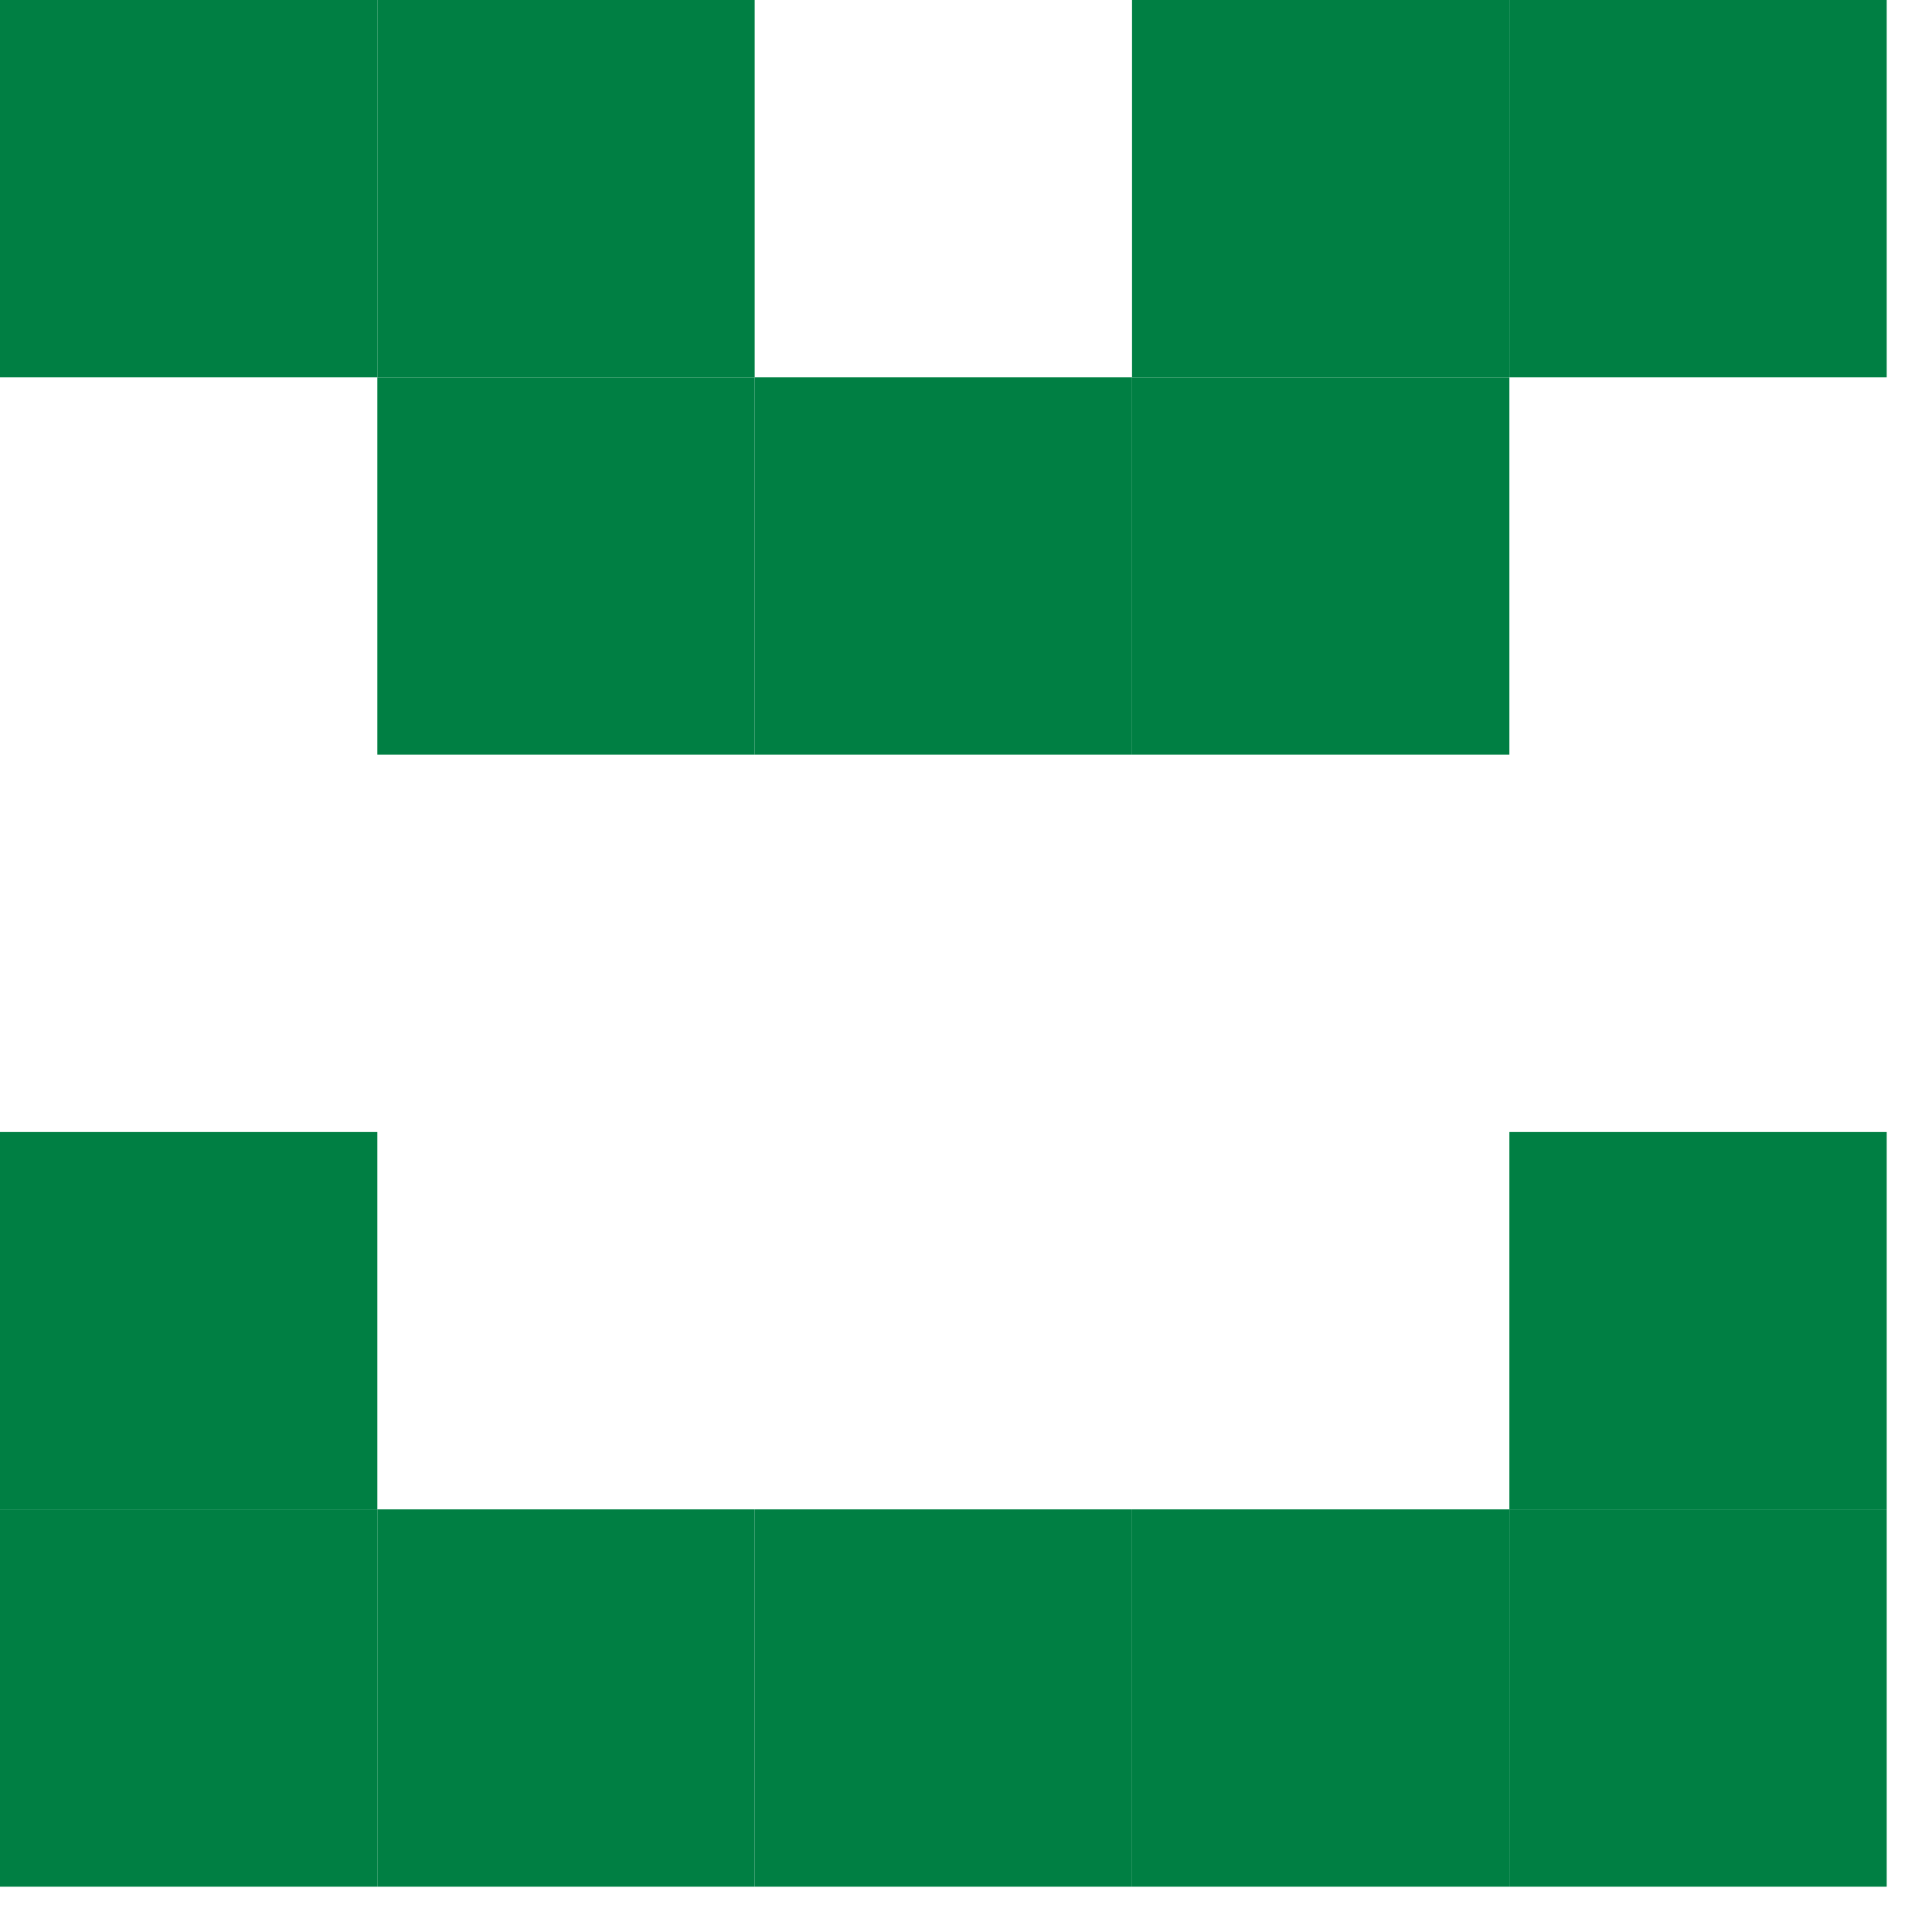
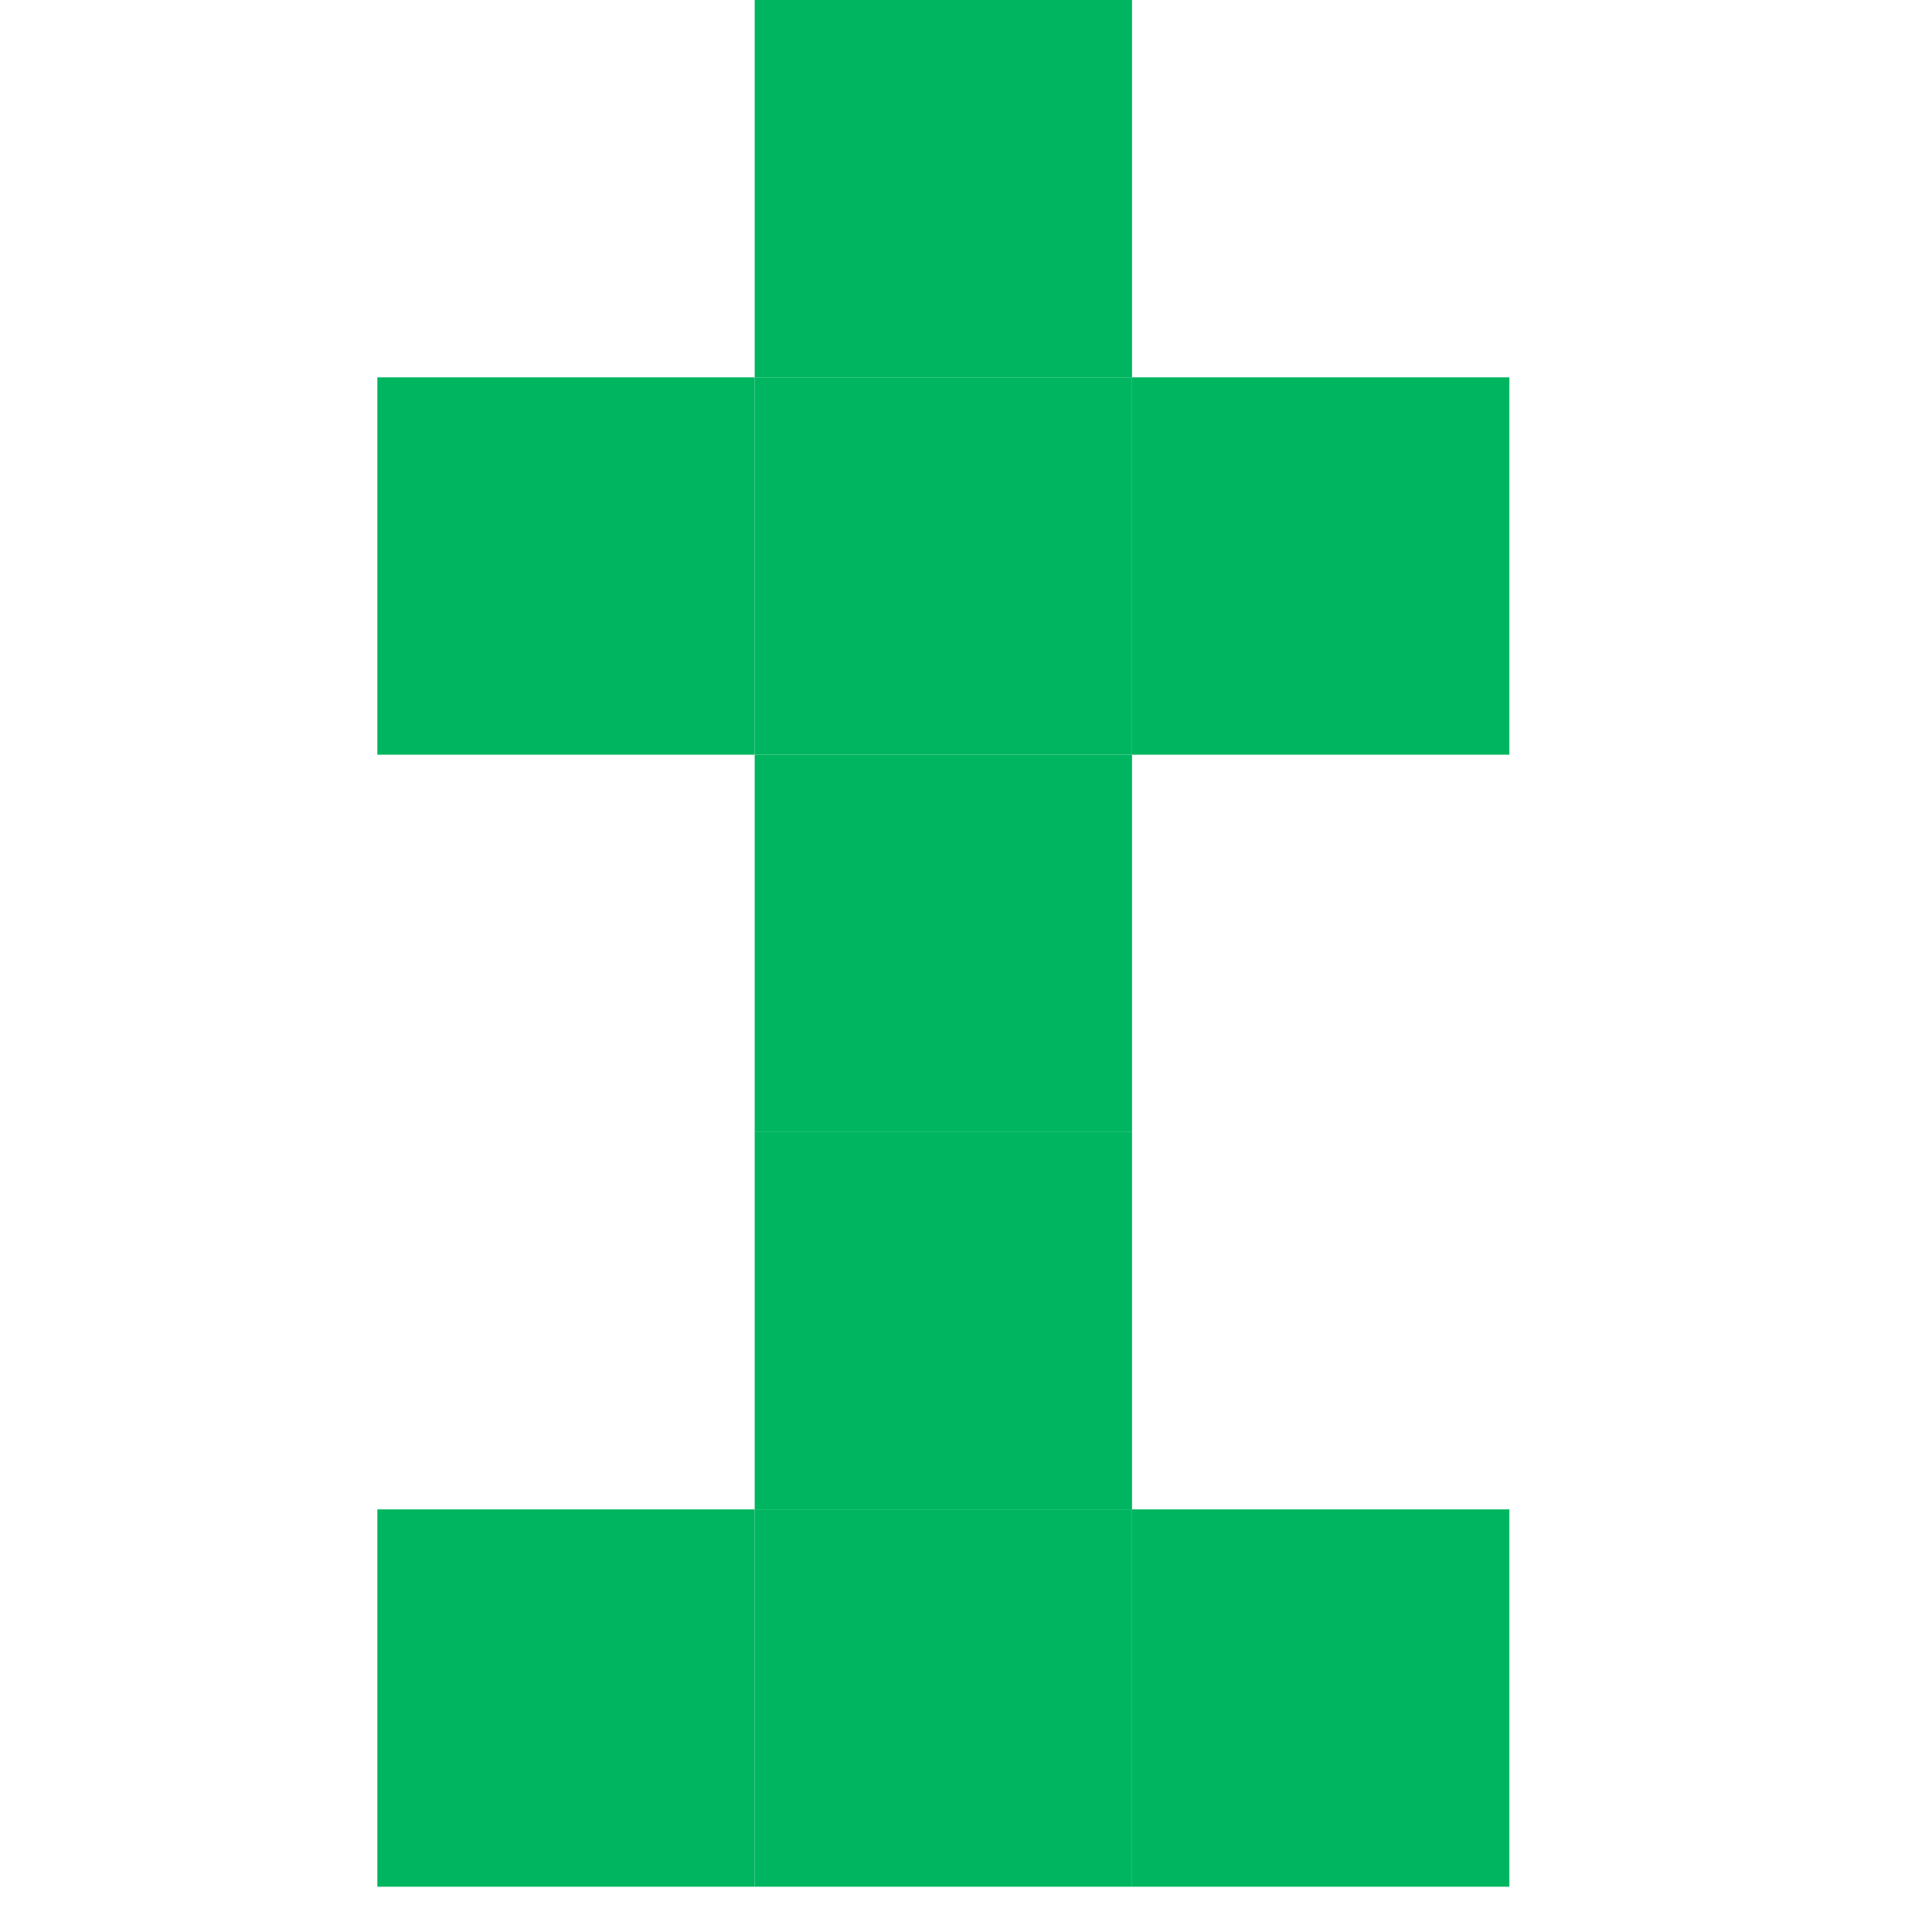
<svg xmlns="http://www.w3.org/2000/svg" id="example-identicon-44-svg" width="128" height="128" viewbox="0 0 128 128">
  <g>
-     <rect x="0" y="0" width="25" height="25" fill="#007f43" />
-     <rect x="25" y="0" width="25" height="25" fill="#007f43" />
-     <rect x="50" y="0" width="25" height="25" fill="none" />
-     <rect x="75" y="0" width="25" height="25" fill="#007f43" />
-     <rect x="100" y="0" width="25" height="25" fill="#007f43" />
+     <rect x="0" y="0" width="25" height="25" fill="none" />
+     <rect x="25" y="0" width="25" height="25" fill="none" />
+     <rect x="50" y="0" width="25" height="25" fill="#00b560" />
+     <rect x="75" y="0" width="25" height="25" fill="none" />
+     <rect x="100" y="0" width="25" height="25" fill="none" />
    <rect x="0" y="25" width="25" height="25" fill="none" />
-     <rect x="25" y="25" width="25" height="25" fill="#007f43" />
-     <rect x="50" y="25" width="25" height="25" fill="#007f43" />
-     <rect x="75" y="25" width="25" height="25" fill="#007f43" />
+     <rect x="25" y="25" width="25" height="25" fill="#00b560" />
+     <rect x="50" y="25" width="25" height="25" fill="#00b560" />
+     <rect x="75" y="25" width="25" height="25" fill="#00b560" />
    <rect x="100" y="25" width="25" height="25" fill="none" />
    <rect x="0" y="50" width="25" height="25" fill="none" />
    <rect x="25" y="50" width="25" height="25" fill="none" />
-     <rect x="50" y="50" width="25" height="25" fill="none" />
+     <rect x="50" y="50" width="25" height="25" fill="#00b560" />
    <rect x="75" y="50" width="25" height="25" fill="none" />
    <rect x="100" y="50" width="25" height="25" fill="none" />
-     <rect x="0" y="75" width="25" height="25" fill="#007f43" />
+     <rect x="0" y="75" width="25" height="25" fill="none" />
    <rect x="25" y="75" width="25" height="25" fill="none" />
-     <rect x="50" y="75" width="25" height="25" fill="none" />
+     <rect x="50" y="75" width="25" height="25" fill="#00b560" />
    <rect x="75" y="75" width="25" height="25" fill="none" />
-     <rect x="100" y="75" width="25" height="25" fill="#007f43" />
-     <rect x="0" y="100" width="25" height="25" fill="#007f43" />
-     <rect x="25" y="100" width="25" height="25" fill="#007f43" />
-     <rect x="50" y="100" width="25" height="25" fill="#007f43" />
-     <rect x="75" y="100" width="25" height="25" fill="#007f43" />
-     <rect x="100" y="100" width="25" height="25" fill="#007f43" />
+     <rect x="100" y="75" width="25" height="25" fill="none" />
+     <rect x="0" y="100" width="25" height="25" fill="none" />
+     <rect x="25" y="100" width="25" height="25" fill="#00b560" />
+     <rect x="50" y="100" width="25" height="25" fill="#00b560" />
+     <rect x="75" y="100" width="25" height="25" fill="#00b560" />
+     <rect x="100" y="100" width="25" height="25" fill="none" />
  </g>
</svg>
